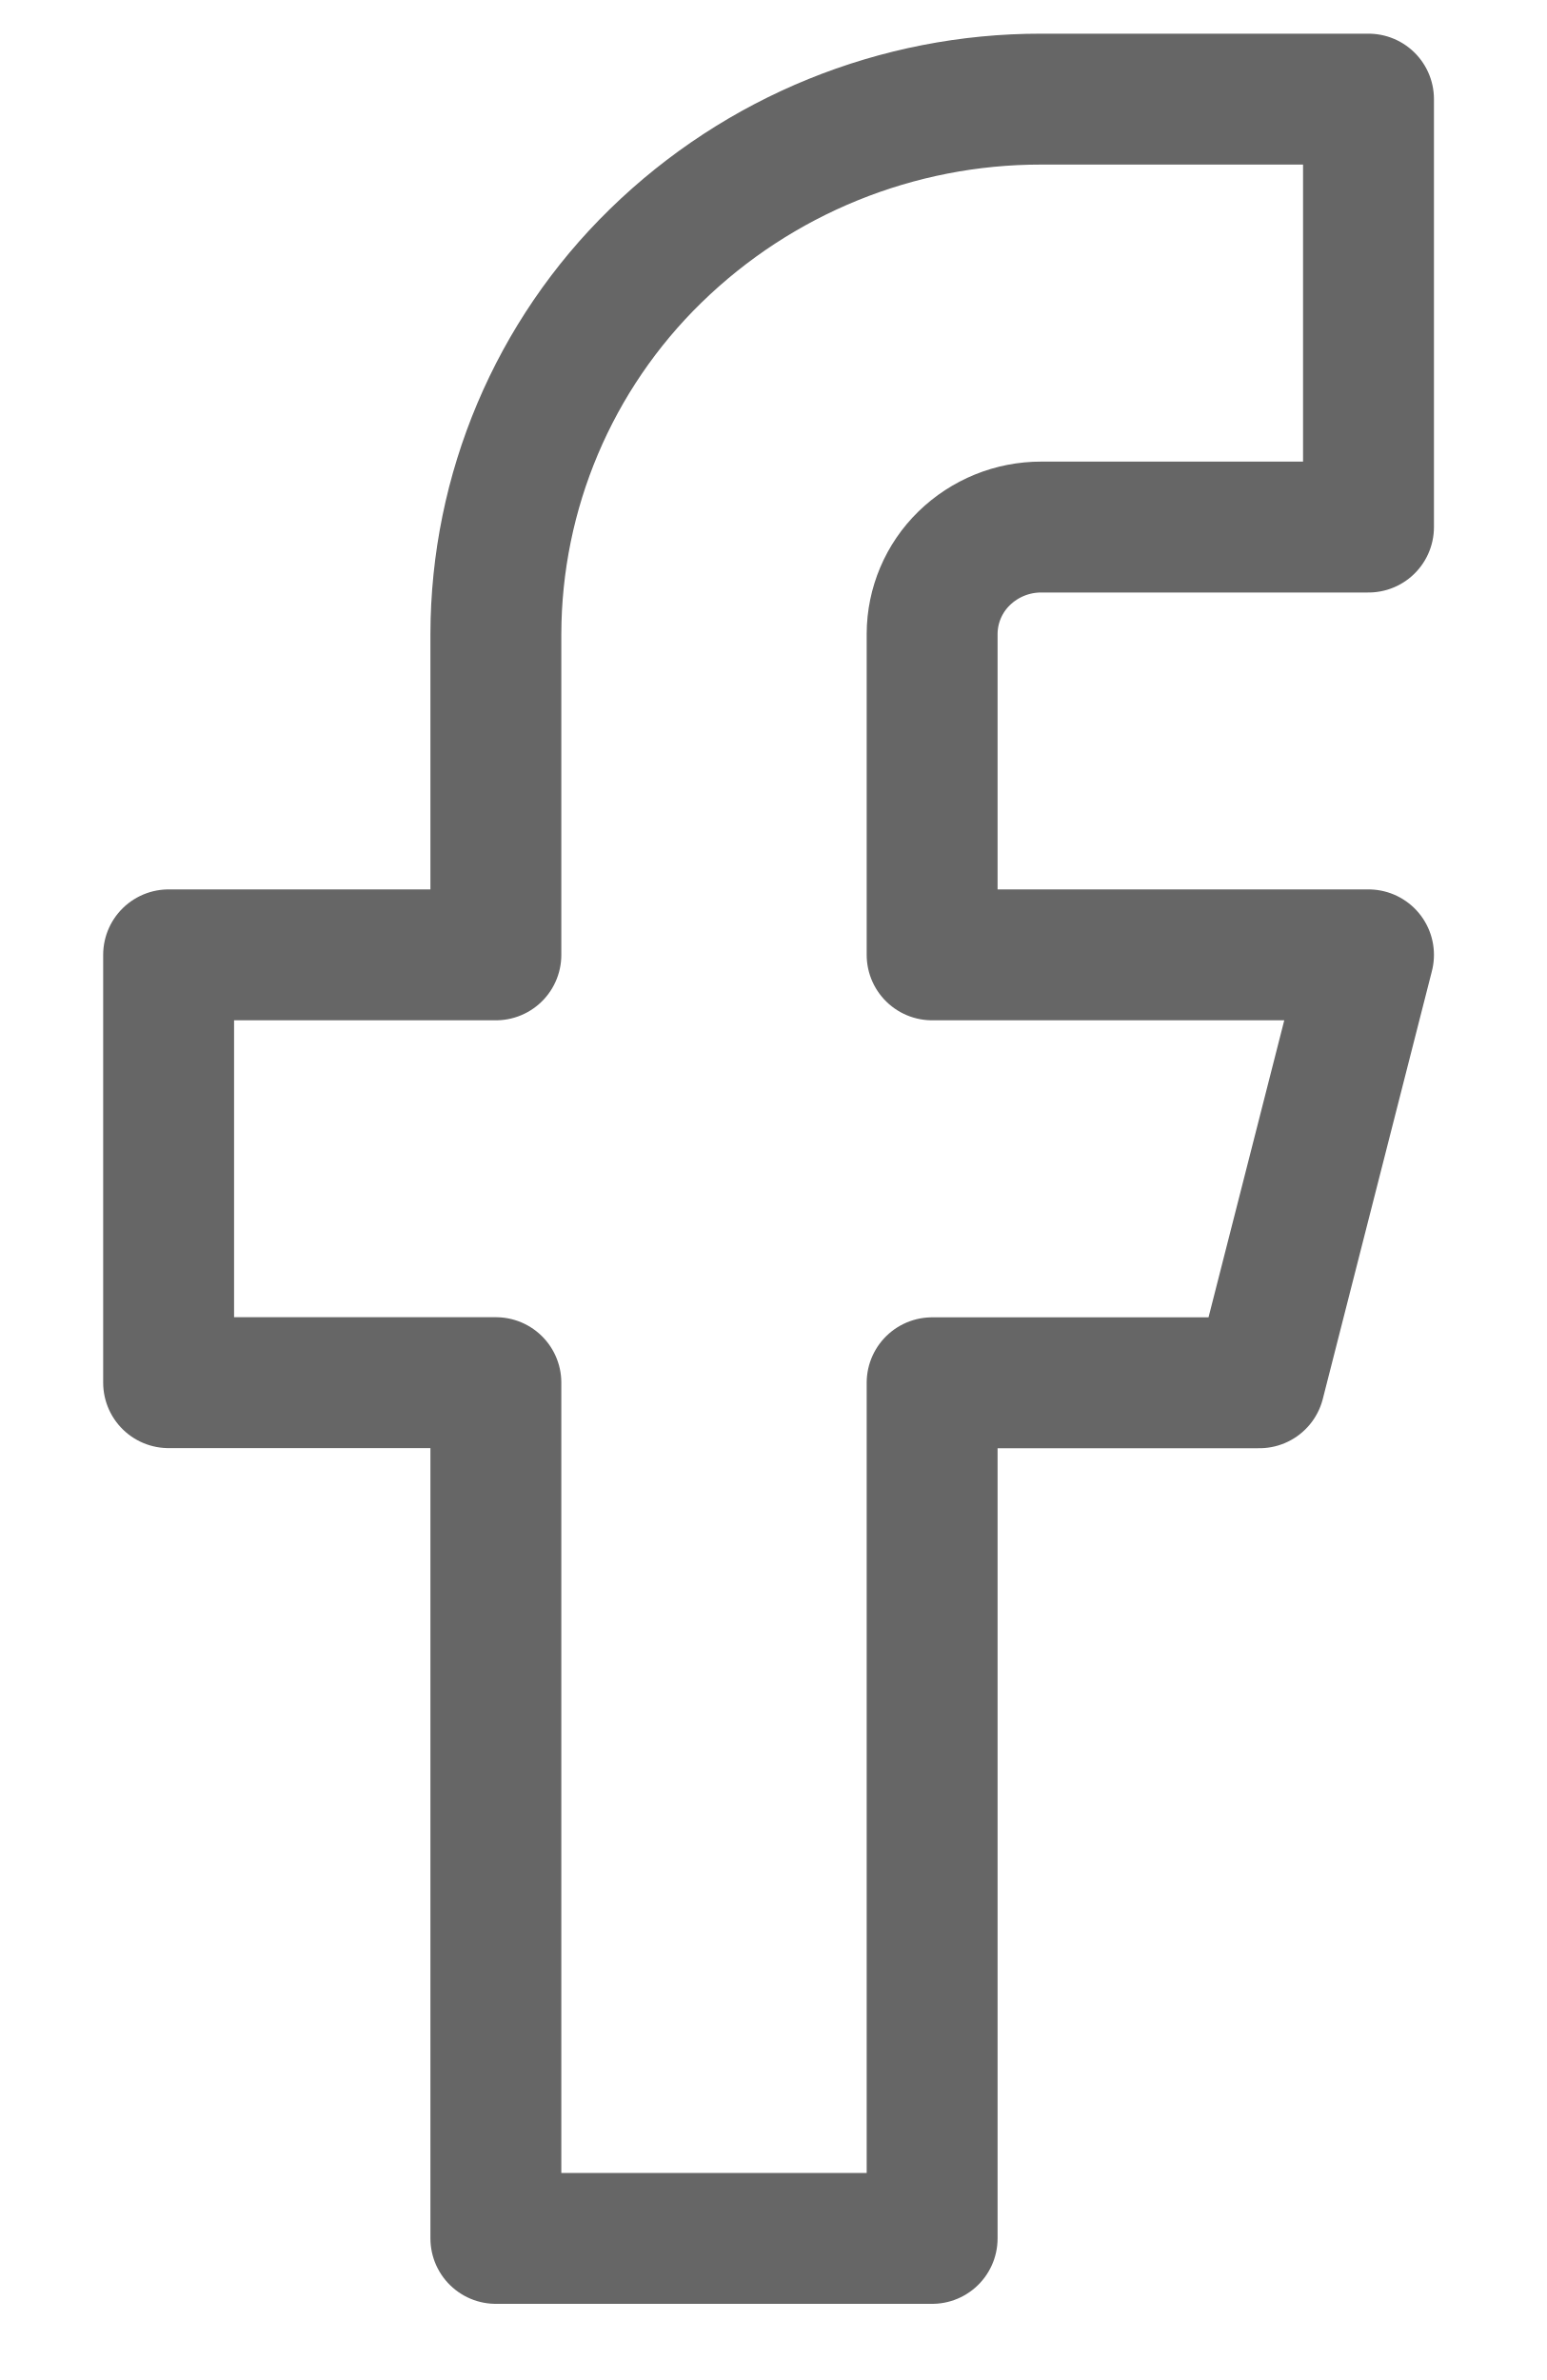
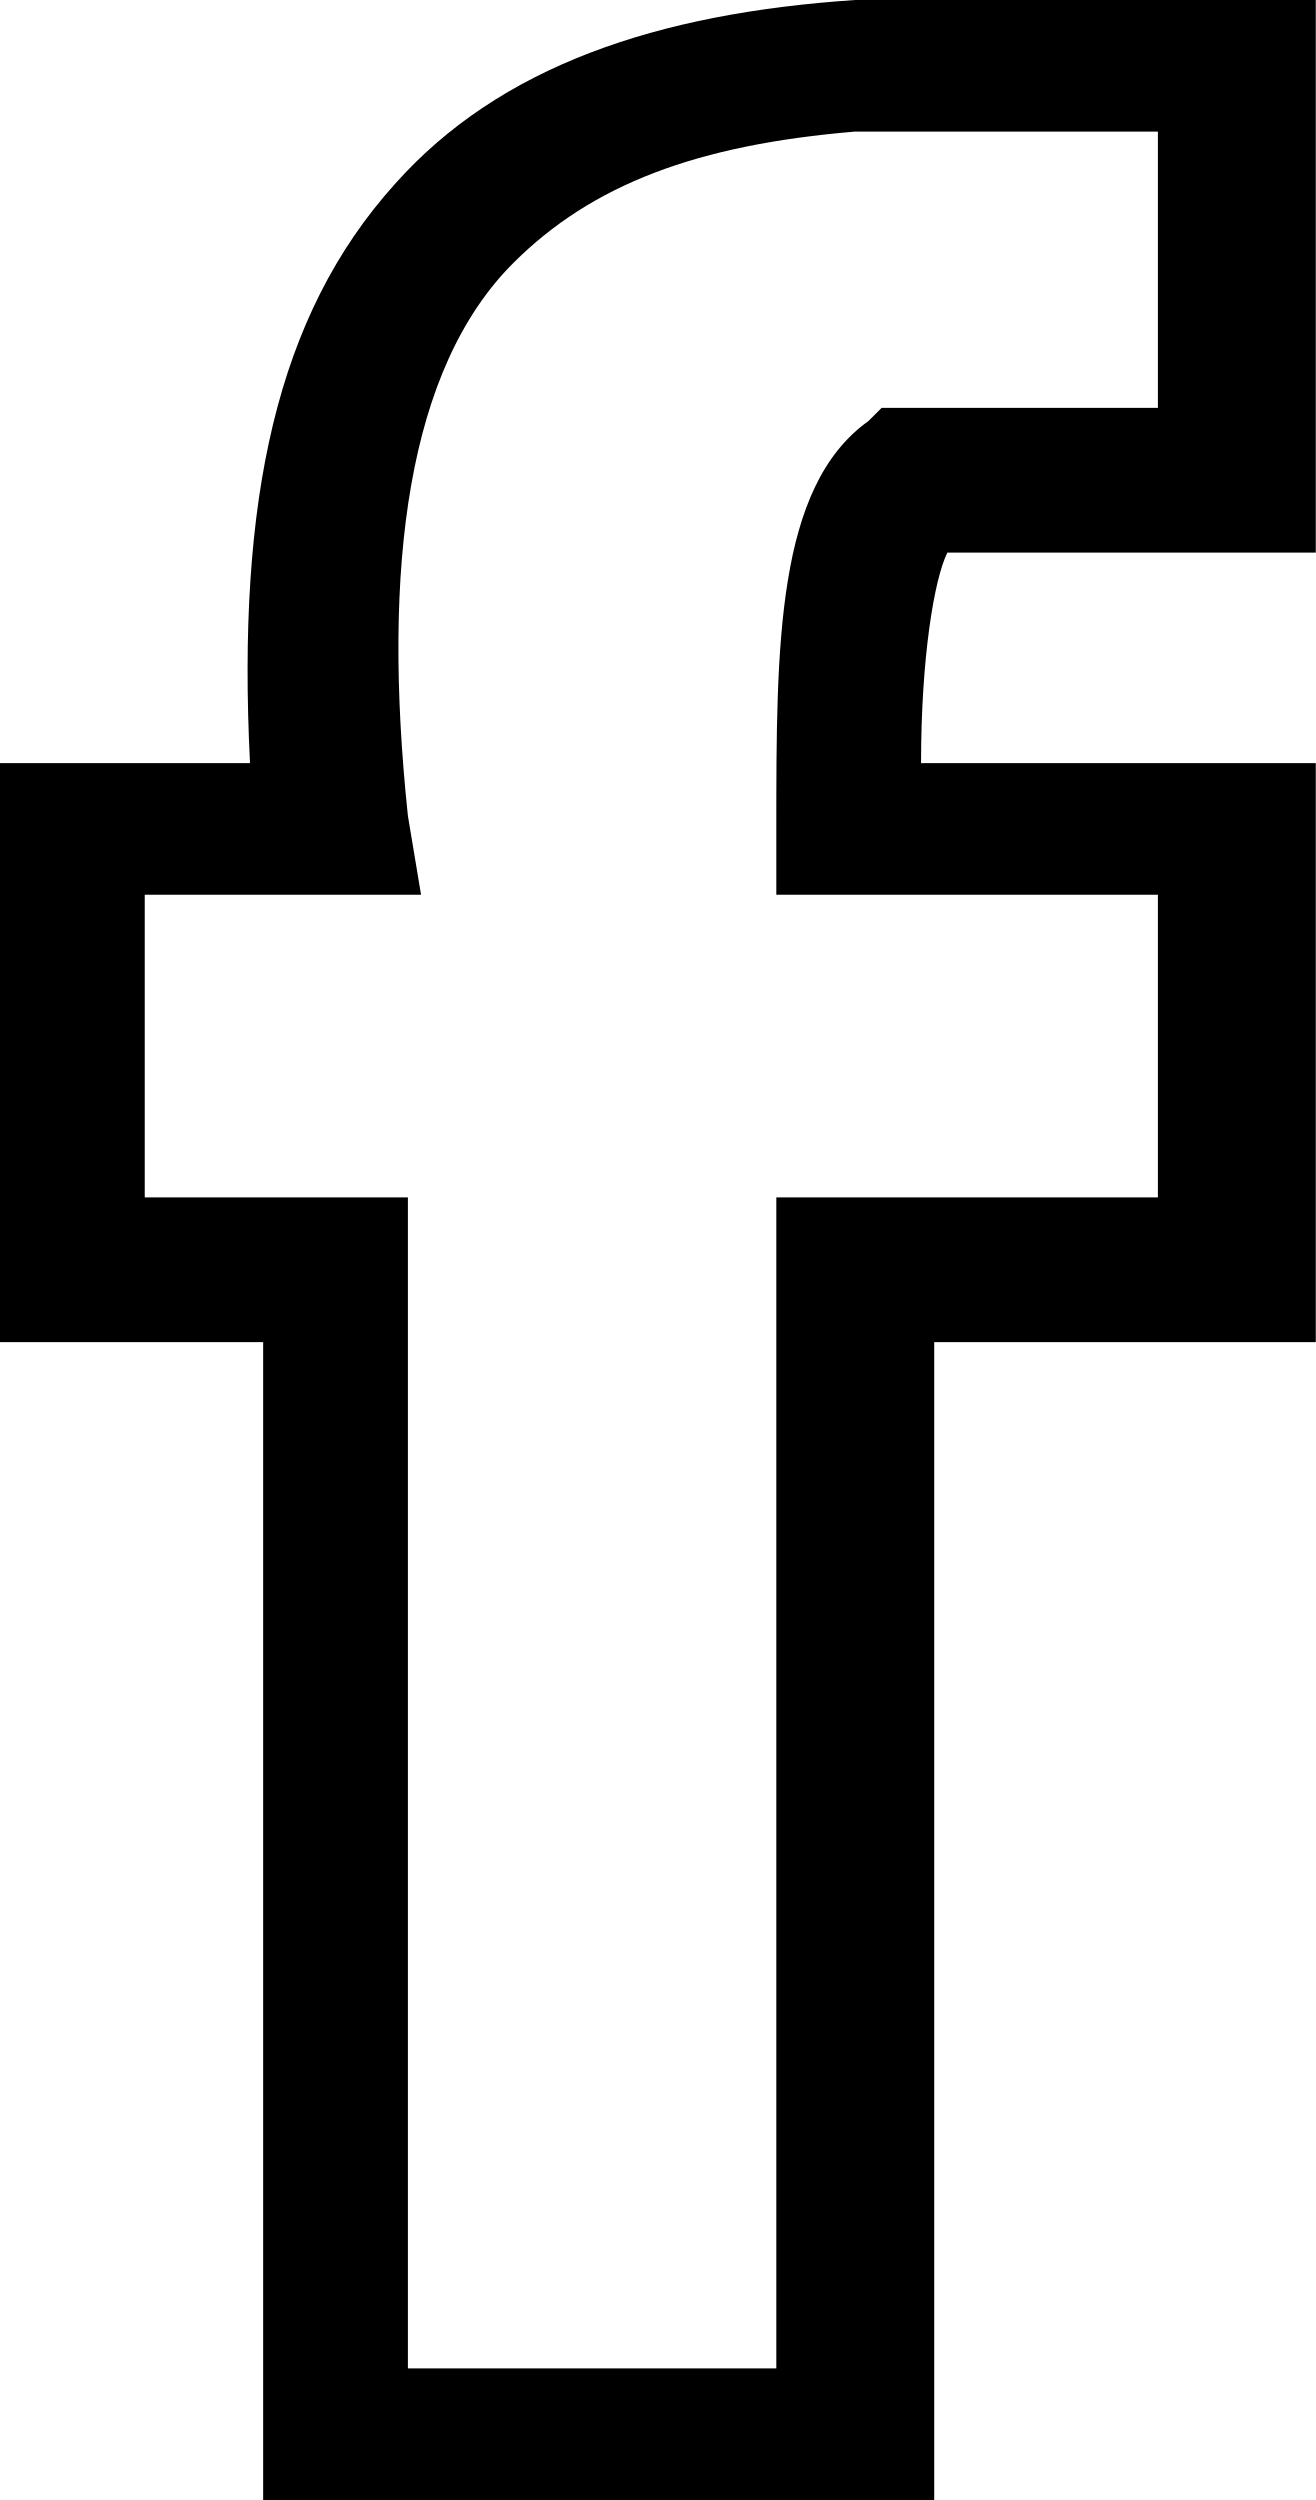
- <svg xmlns="http://www.w3.org/2000/svg" width="13" height="20" fill="none">
-   <path d="M11.5.833H8.75A4.63 4.63 0 005.51 2.15a4.45 4.45 0 00-1.343 3.177v2.697h-2.75v3.595h2.75v7.191h3.666v-7.19h2.75l.917-3.596H7.833V5.327a.89.89 0 01.269-.635.926.926 0 01.648-.263h2.75V.833z" stroke="#666" stroke-width="1.1" stroke-linecap="round" stroke-linejoin="round" />
+ <svg xmlns="http://www.w3.org/2000/svg" viewBox="0 0 10 19">
+   <path d="M7.1 19H2v-8.8H0V5.8h1.9c-.1-2 .2-3.4 1.1-4.4C3.8.5 5 .1 6.5 0H10v4.2H7.2c-.1.2-.2.8-.2 1.6h3v4.4H7.1V19zm-4-1h2.8V9.1h2.9V6.8H5.9v-.5c0-1.4 0-2.6.7-3.1l.1-.1h2.1V1H6.5c-1.2.1-2 .4-2.6 1-.8.8-1 2.3-.8 4.2l.1.6H1.1v2.3h2V18z" />
</svg>
